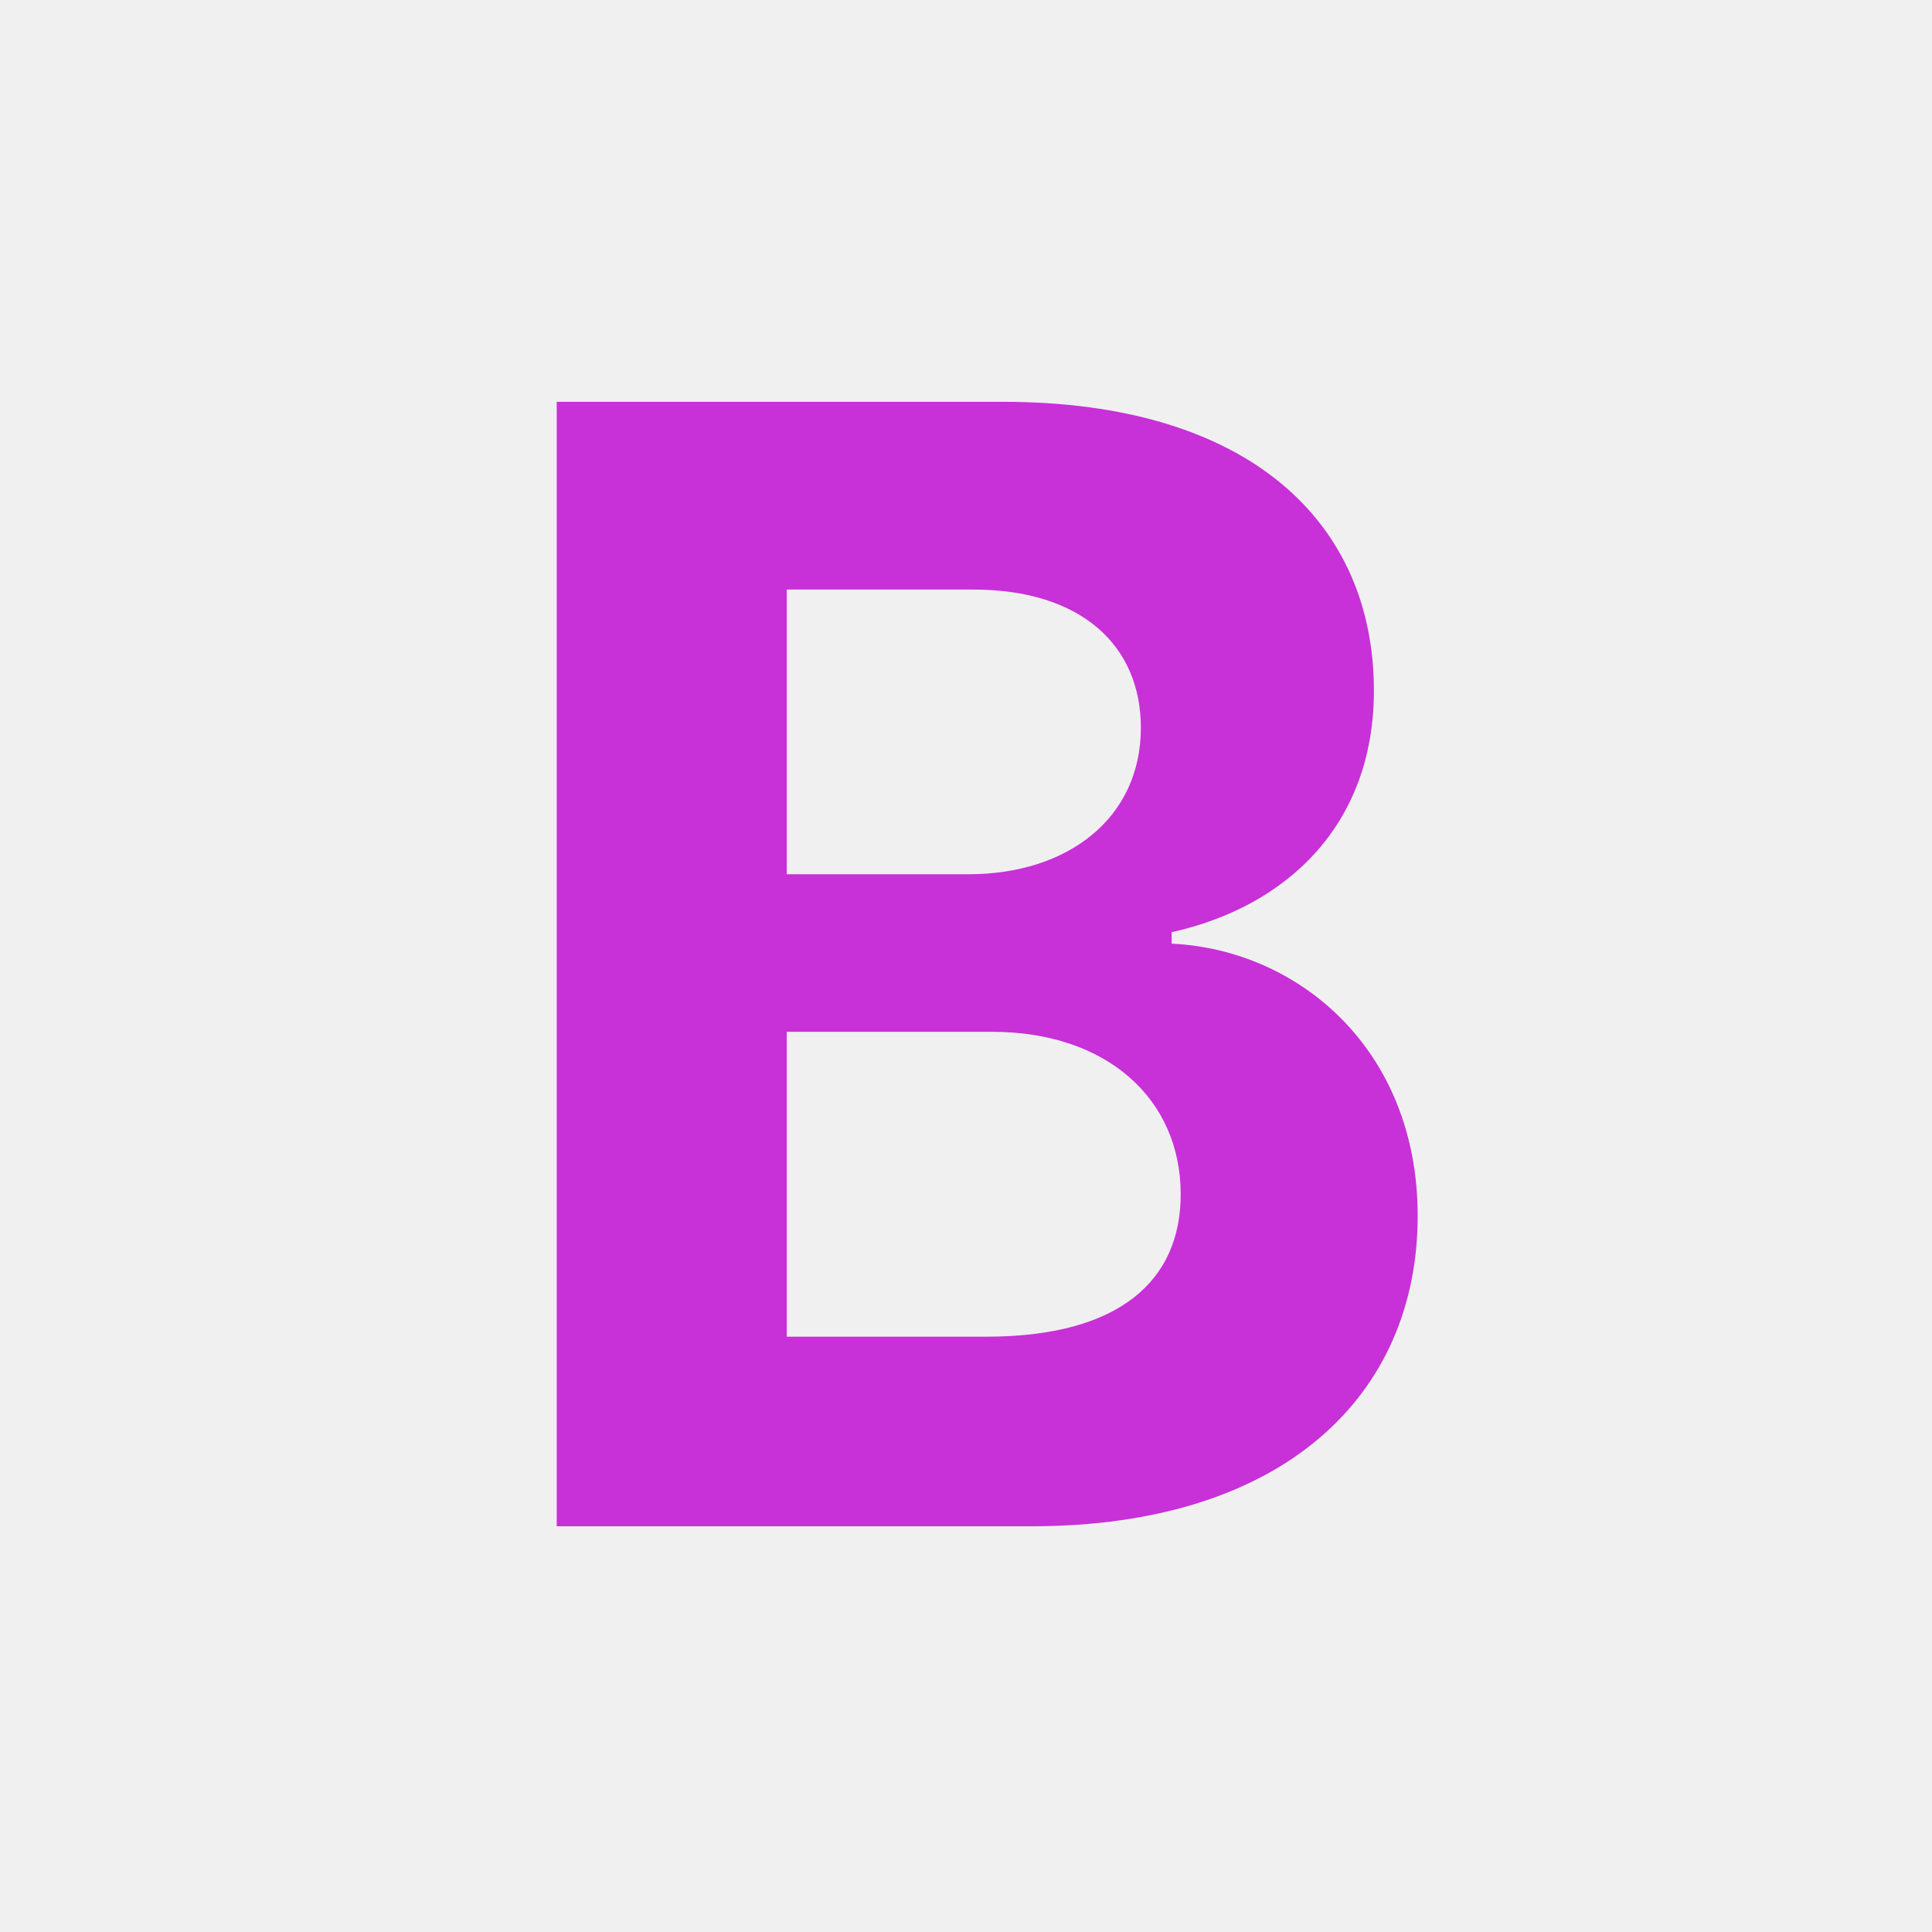
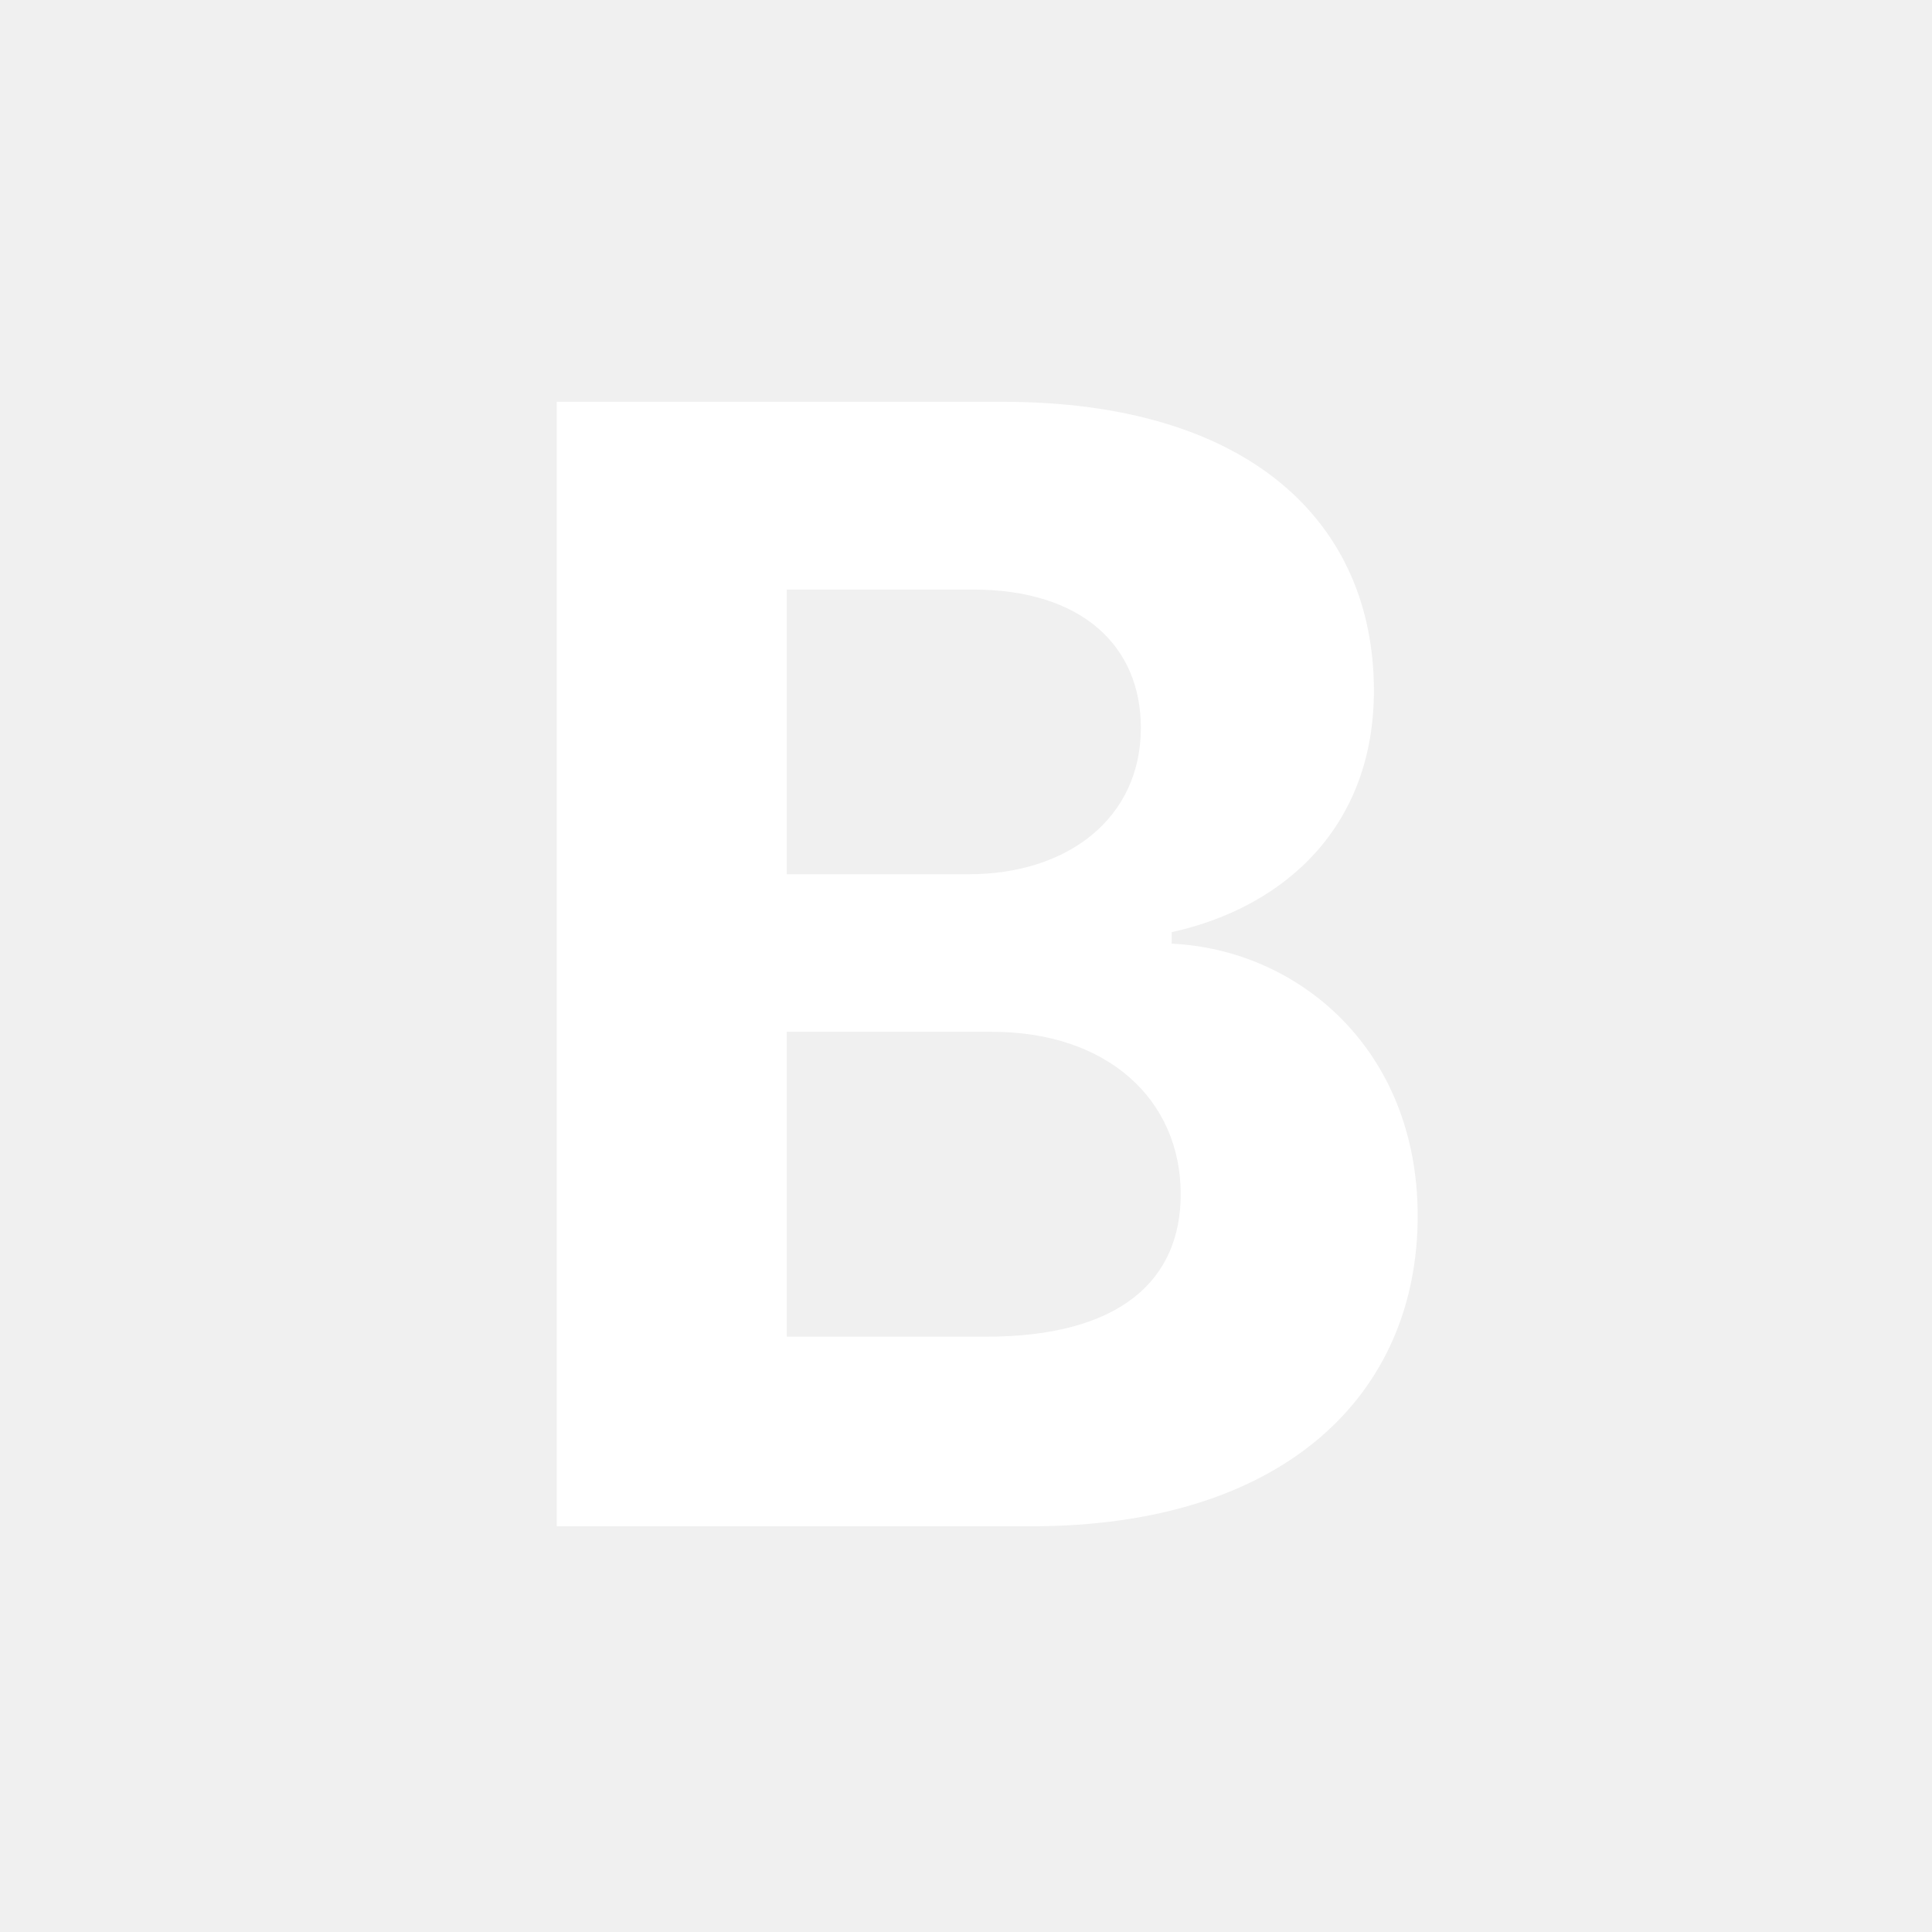
<svg xmlns="http://www.w3.org/2000/svg" viewBox="0 0 100 100">
-   <text x="50" y="79" font-family="Inter, sans-serif" font-weight="700" font-size="80" fill="#c830d8" text-anchor="middle">B</text>
+   <text x="50" y="79" font-family="Inter, sans-serif" font-weight="700" font-size="80" fill="#ffffff" text-anchor="middle">B</text>
</svg>
